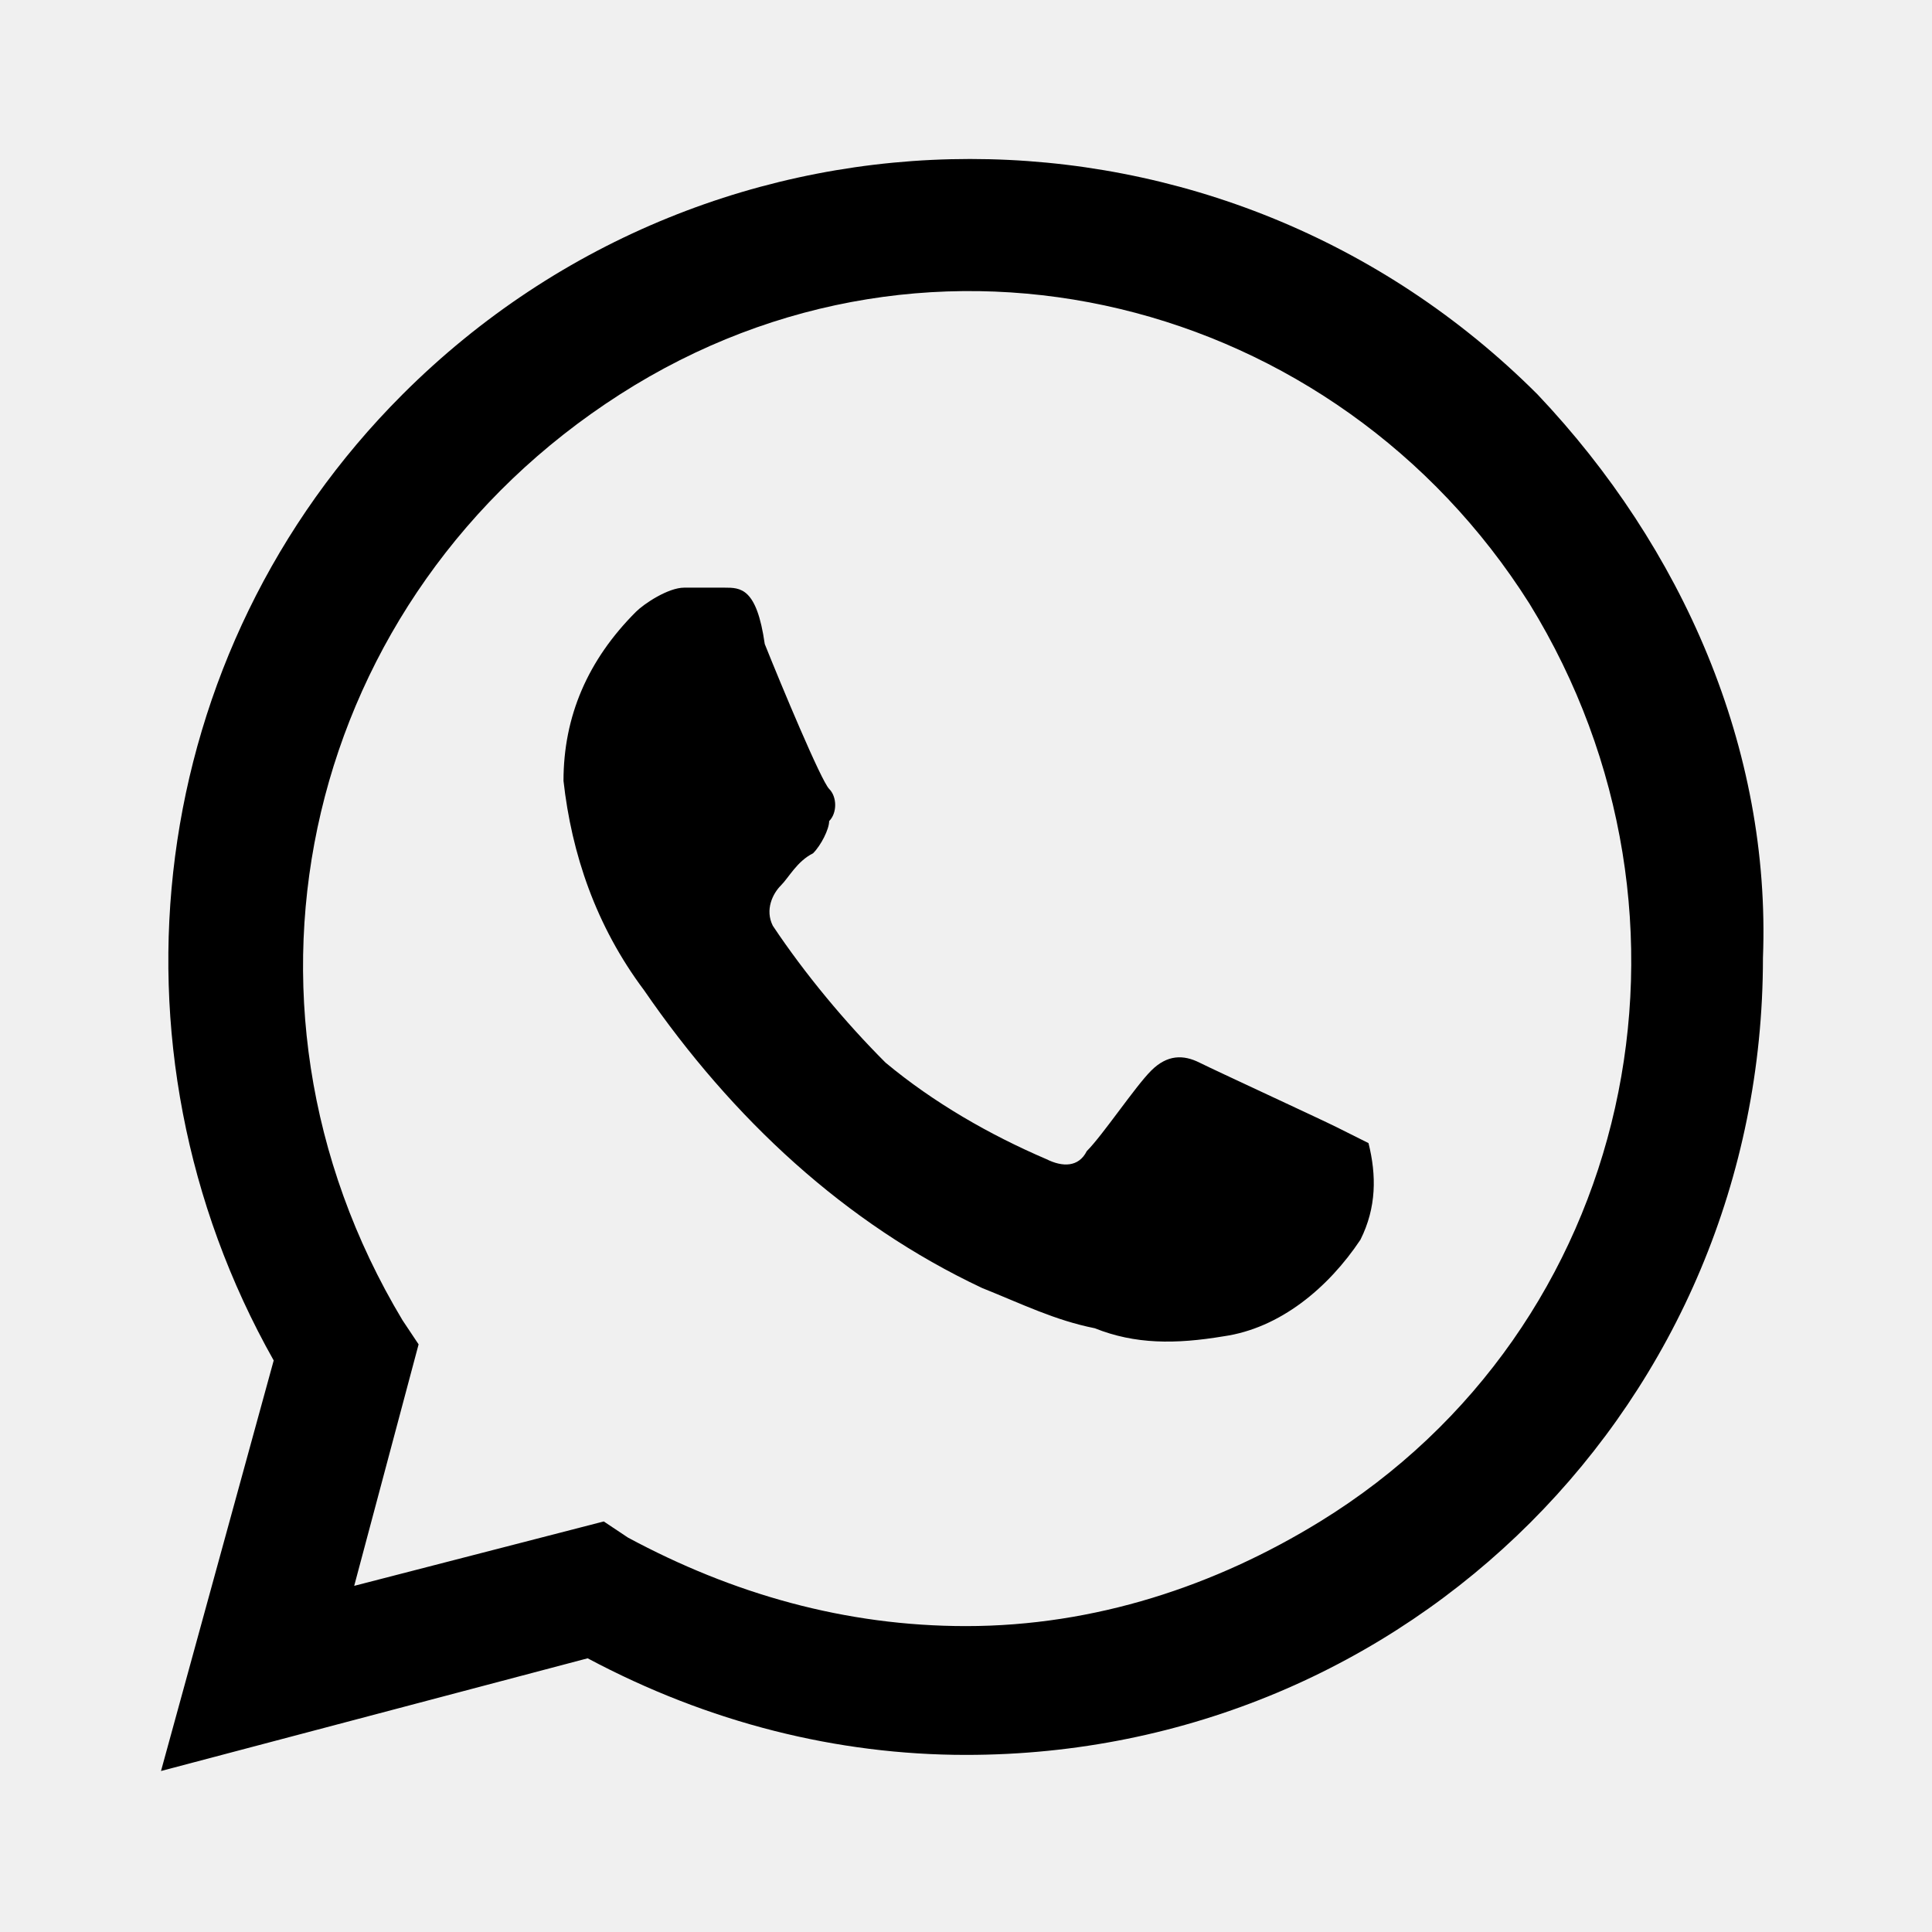
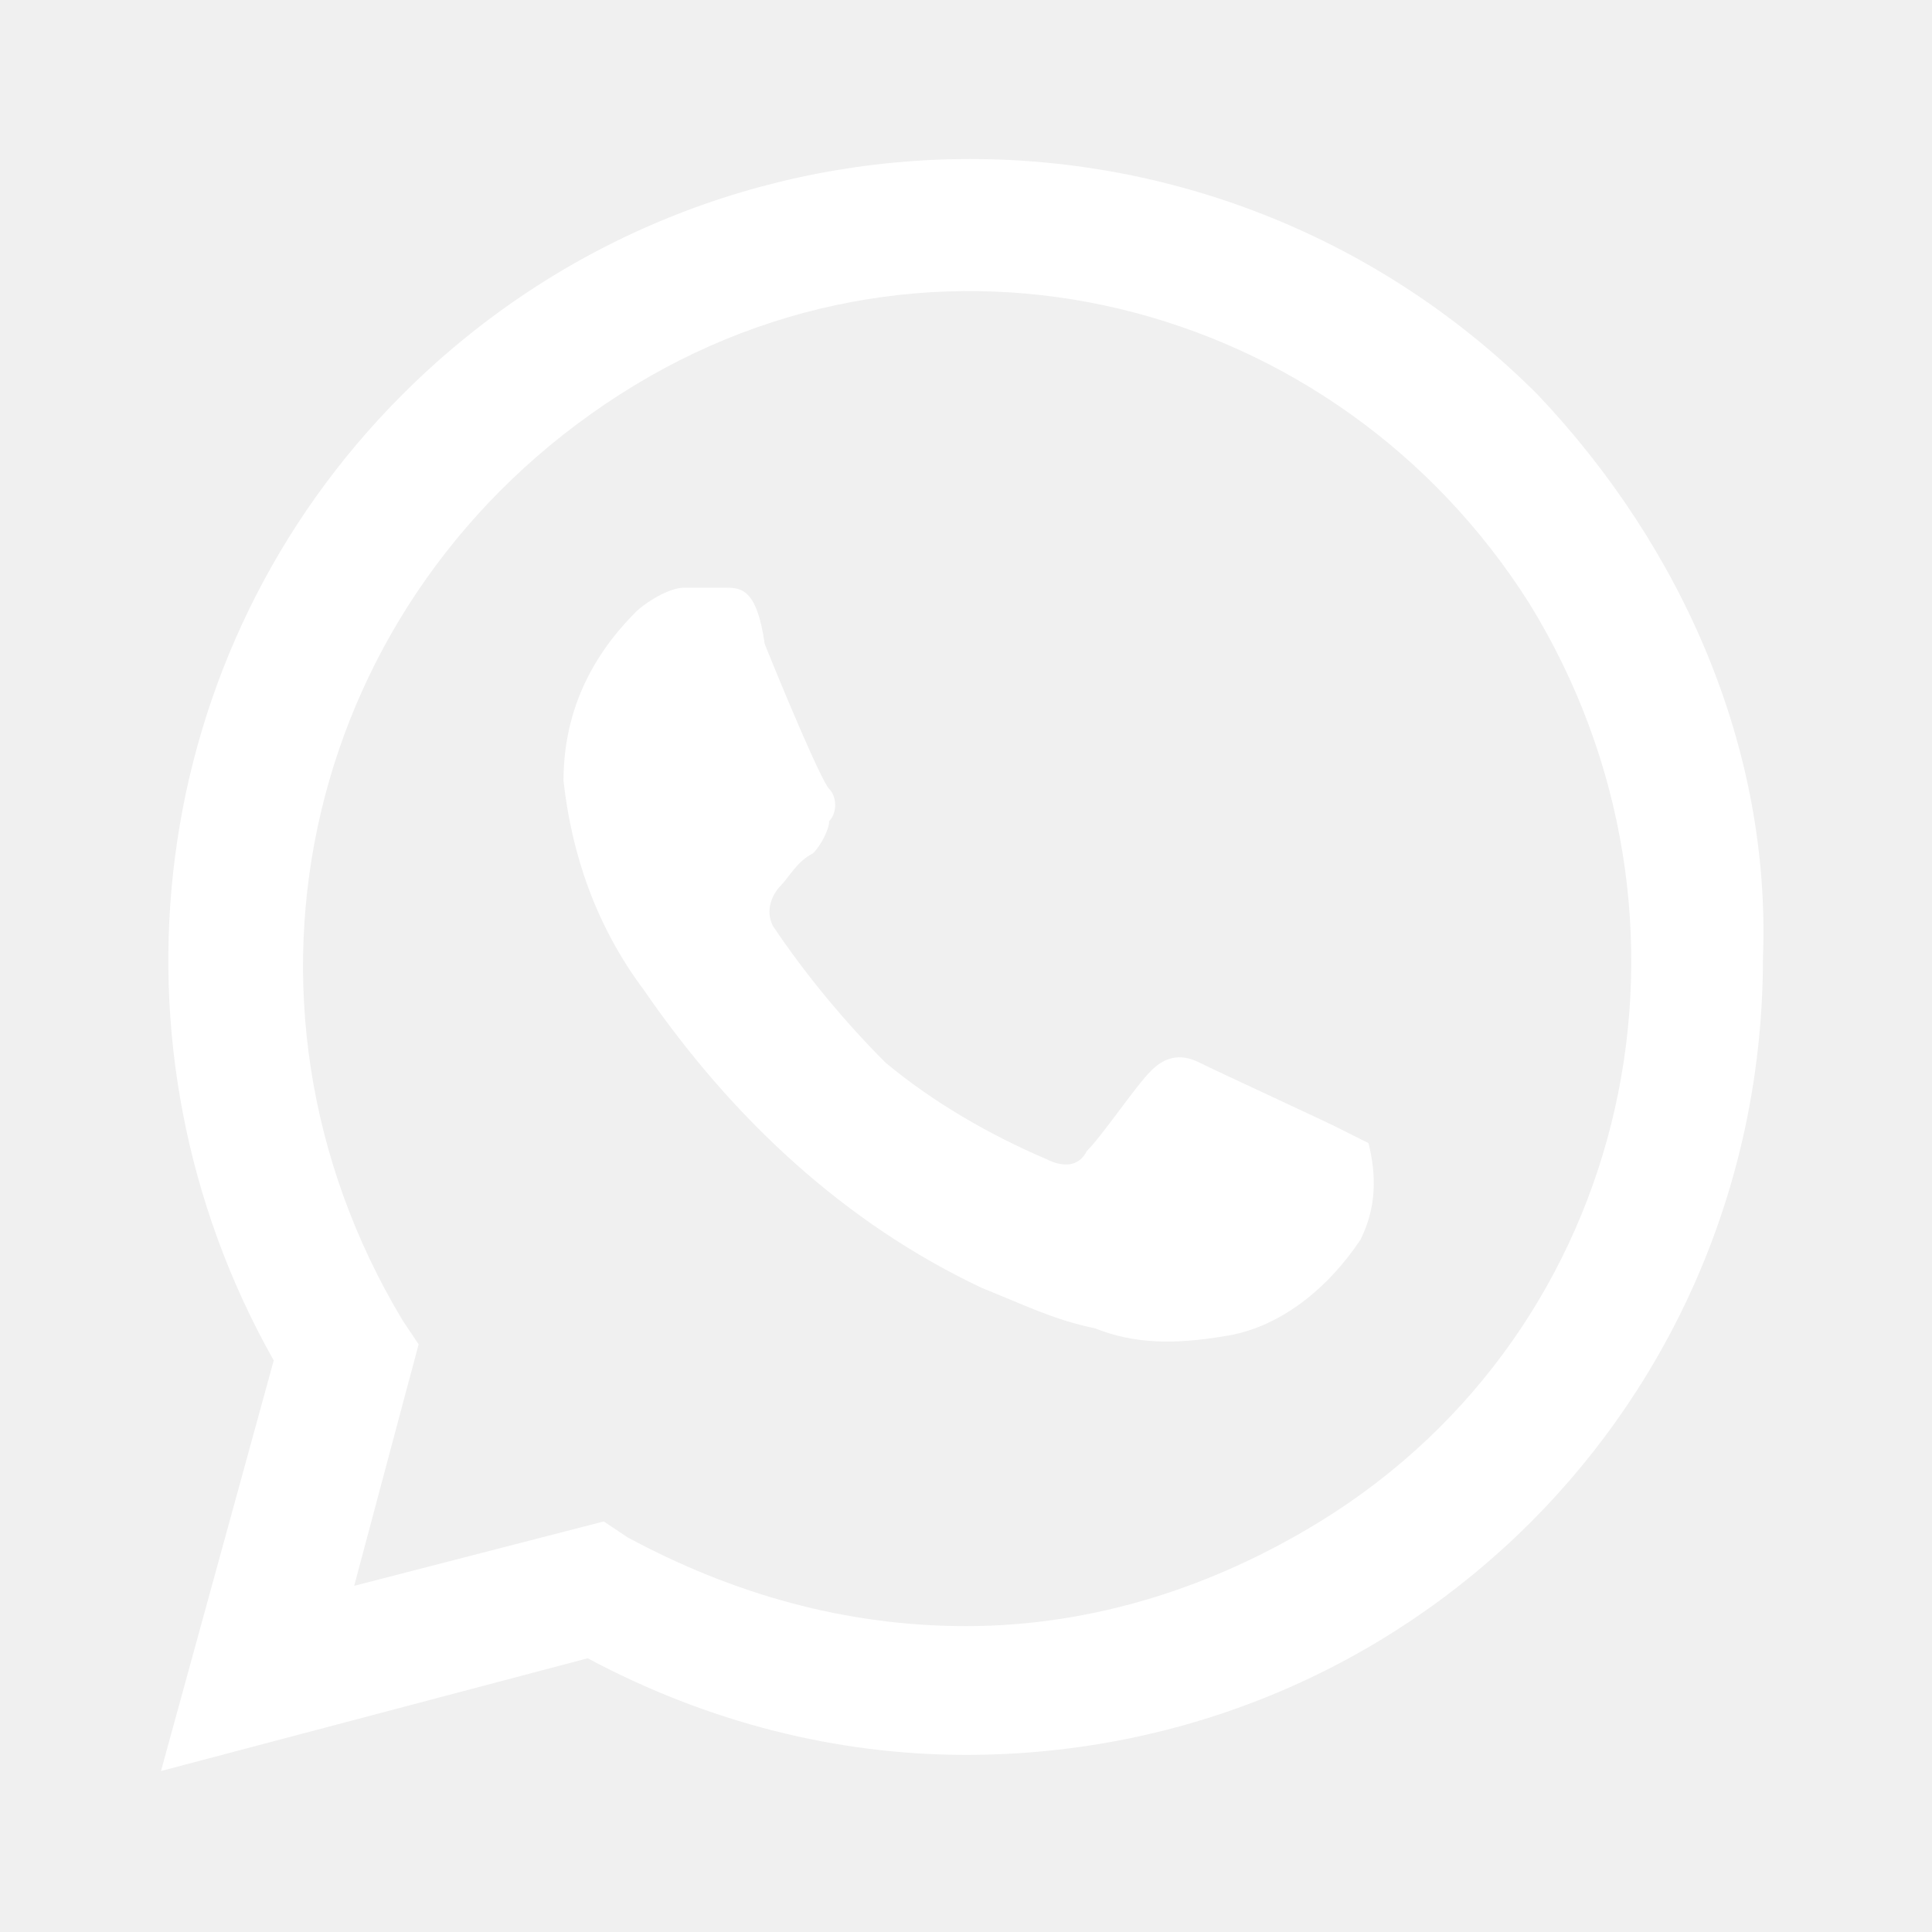
- <svg xmlns="http://www.w3.org/2000/svg" enable-background="new 0 0 24 24" viewBox="0 0 24 24" id="whatsapp">
-   <path d="M16.6 14c-.2-.1-1.5-.7-1.7-.8-.2-.1-.4-.1-.6.1-.2.2-.6.8-.8 1-.1.2-.3.2-.5.1-.7-.3-1.4-.7-2-1.2-.5-.5-1-1.1-1.4-1.7-.1-.2 0-.4.1-.5.1-.1.2-.3.4-.4.1-.1.2-.3.2-.4.1-.1.1-.3 0-.4-.1-.1-.6-1.3-.8-1.8-.1-.7-.3-.7-.5-.7h-.5c-.2 0-.5.2-.6.3-.6.6-.9 1.3-.9 2.1.1.9.4 1.8 1 2.6 1.1 1.6 2.5 2.9 4.2 3.7.5.2.9.4 1.4.5.5.2 1 .2 1.6.1.7-.1 1.3-.6 1.7-1.2.2-.4.2-.8.1-1.2l-.4-.2m2.5-9.1C15.2 1 8.9 1 5 4.9c-3.2 3.2-3.8 8.1-1.6 12L2 22l5.3-1.4c1.5.8 3.1 1.2 4.7 1.2 5.5 0 9.9-4.4 9.9-9.9.1-2.6-1-5.1-2.8-7m-2.7 14c-1.3.8-2.8 1.3-4.4 1.3-1.5 0-2.9-.4-4.2-1.1l-.3-.2-3.1.8.8-3-.2-.3c-2.4-4-1.2-9 2.7-11.5S16.6 3.7 19 7.5c2.4 3.9 1.3 9-2.6 11.4" />
+ <svg xmlns="http://www.w3.org/2000/svg" width="28" height="28" viewBox="0 0 28 28" fill="none">
+   <path d="M19.367 16.333C19.133 16.217 17.617 15.517 17.383 15.4C17.15 15.283 16.917 15.283 16.683 15.517C16.45 15.75 15.983 16.45 15.75 16.683C15.633 16.917 15.4 16.917 15.167 16.8C14.35 16.45 13.533 15.983 12.833 15.4C12.25 14.817 11.667 14.117 11.2 13.417C11.083 13.183 11.2 12.95 11.317 12.833C11.433 12.717 11.55 12.483 11.783 12.367C11.9 12.25 12.017 12.017 12.017 11.9C12.133 11.783 12.133 11.55 12.017 11.433C11.9 11.317 11.317 9.917 11.083 9.333C10.967 8.517 10.733 8.517 10.5 8.517H9.917C9.683 8.517 9.333 8.75 9.217 8.867C8.517 9.567 8.167 10.383 8.167 11.317C8.283 12.367 8.633 13.417 9.333 14.35C10.617 16.217 12.25 17.733 14.233 18.667C14.817 18.9 15.283 19.133 15.867 19.25C16.45 19.483 17.033 19.483 17.733 19.367C18.55 19.25 19.25 18.667 19.717 17.967C19.95 17.5 19.95 17.033 19.833 16.567L19.367 16.333ZM22.283 5.717C17.733 1.167 10.383 1.167 5.833 5.717C2.1 9.45 1.4 15.167 3.967 19.717L2.333 25.667L8.517 24.033C10.267 24.967 12.133 25.433 14 25.433C20.417 25.433 25.55 20.3 25.55 13.883C25.667 10.85 24.383 7.933 22.283 5.717ZM19.133 22.05C17.617 22.983 15.867 23.567 14 23.567C12.25 23.567 10.617 23.1 9.1 22.283L8.75 22.05L5.133 22.983L6.067 19.483L5.833 19.133C3.033 14.467 4.433 8.633 8.983 5.717C13.533 2.8 19.367 4.317 22.167 8.75C24.967 13.3 23.683 19.25 19.133 22.05Z" fill="white" />
</svg>
